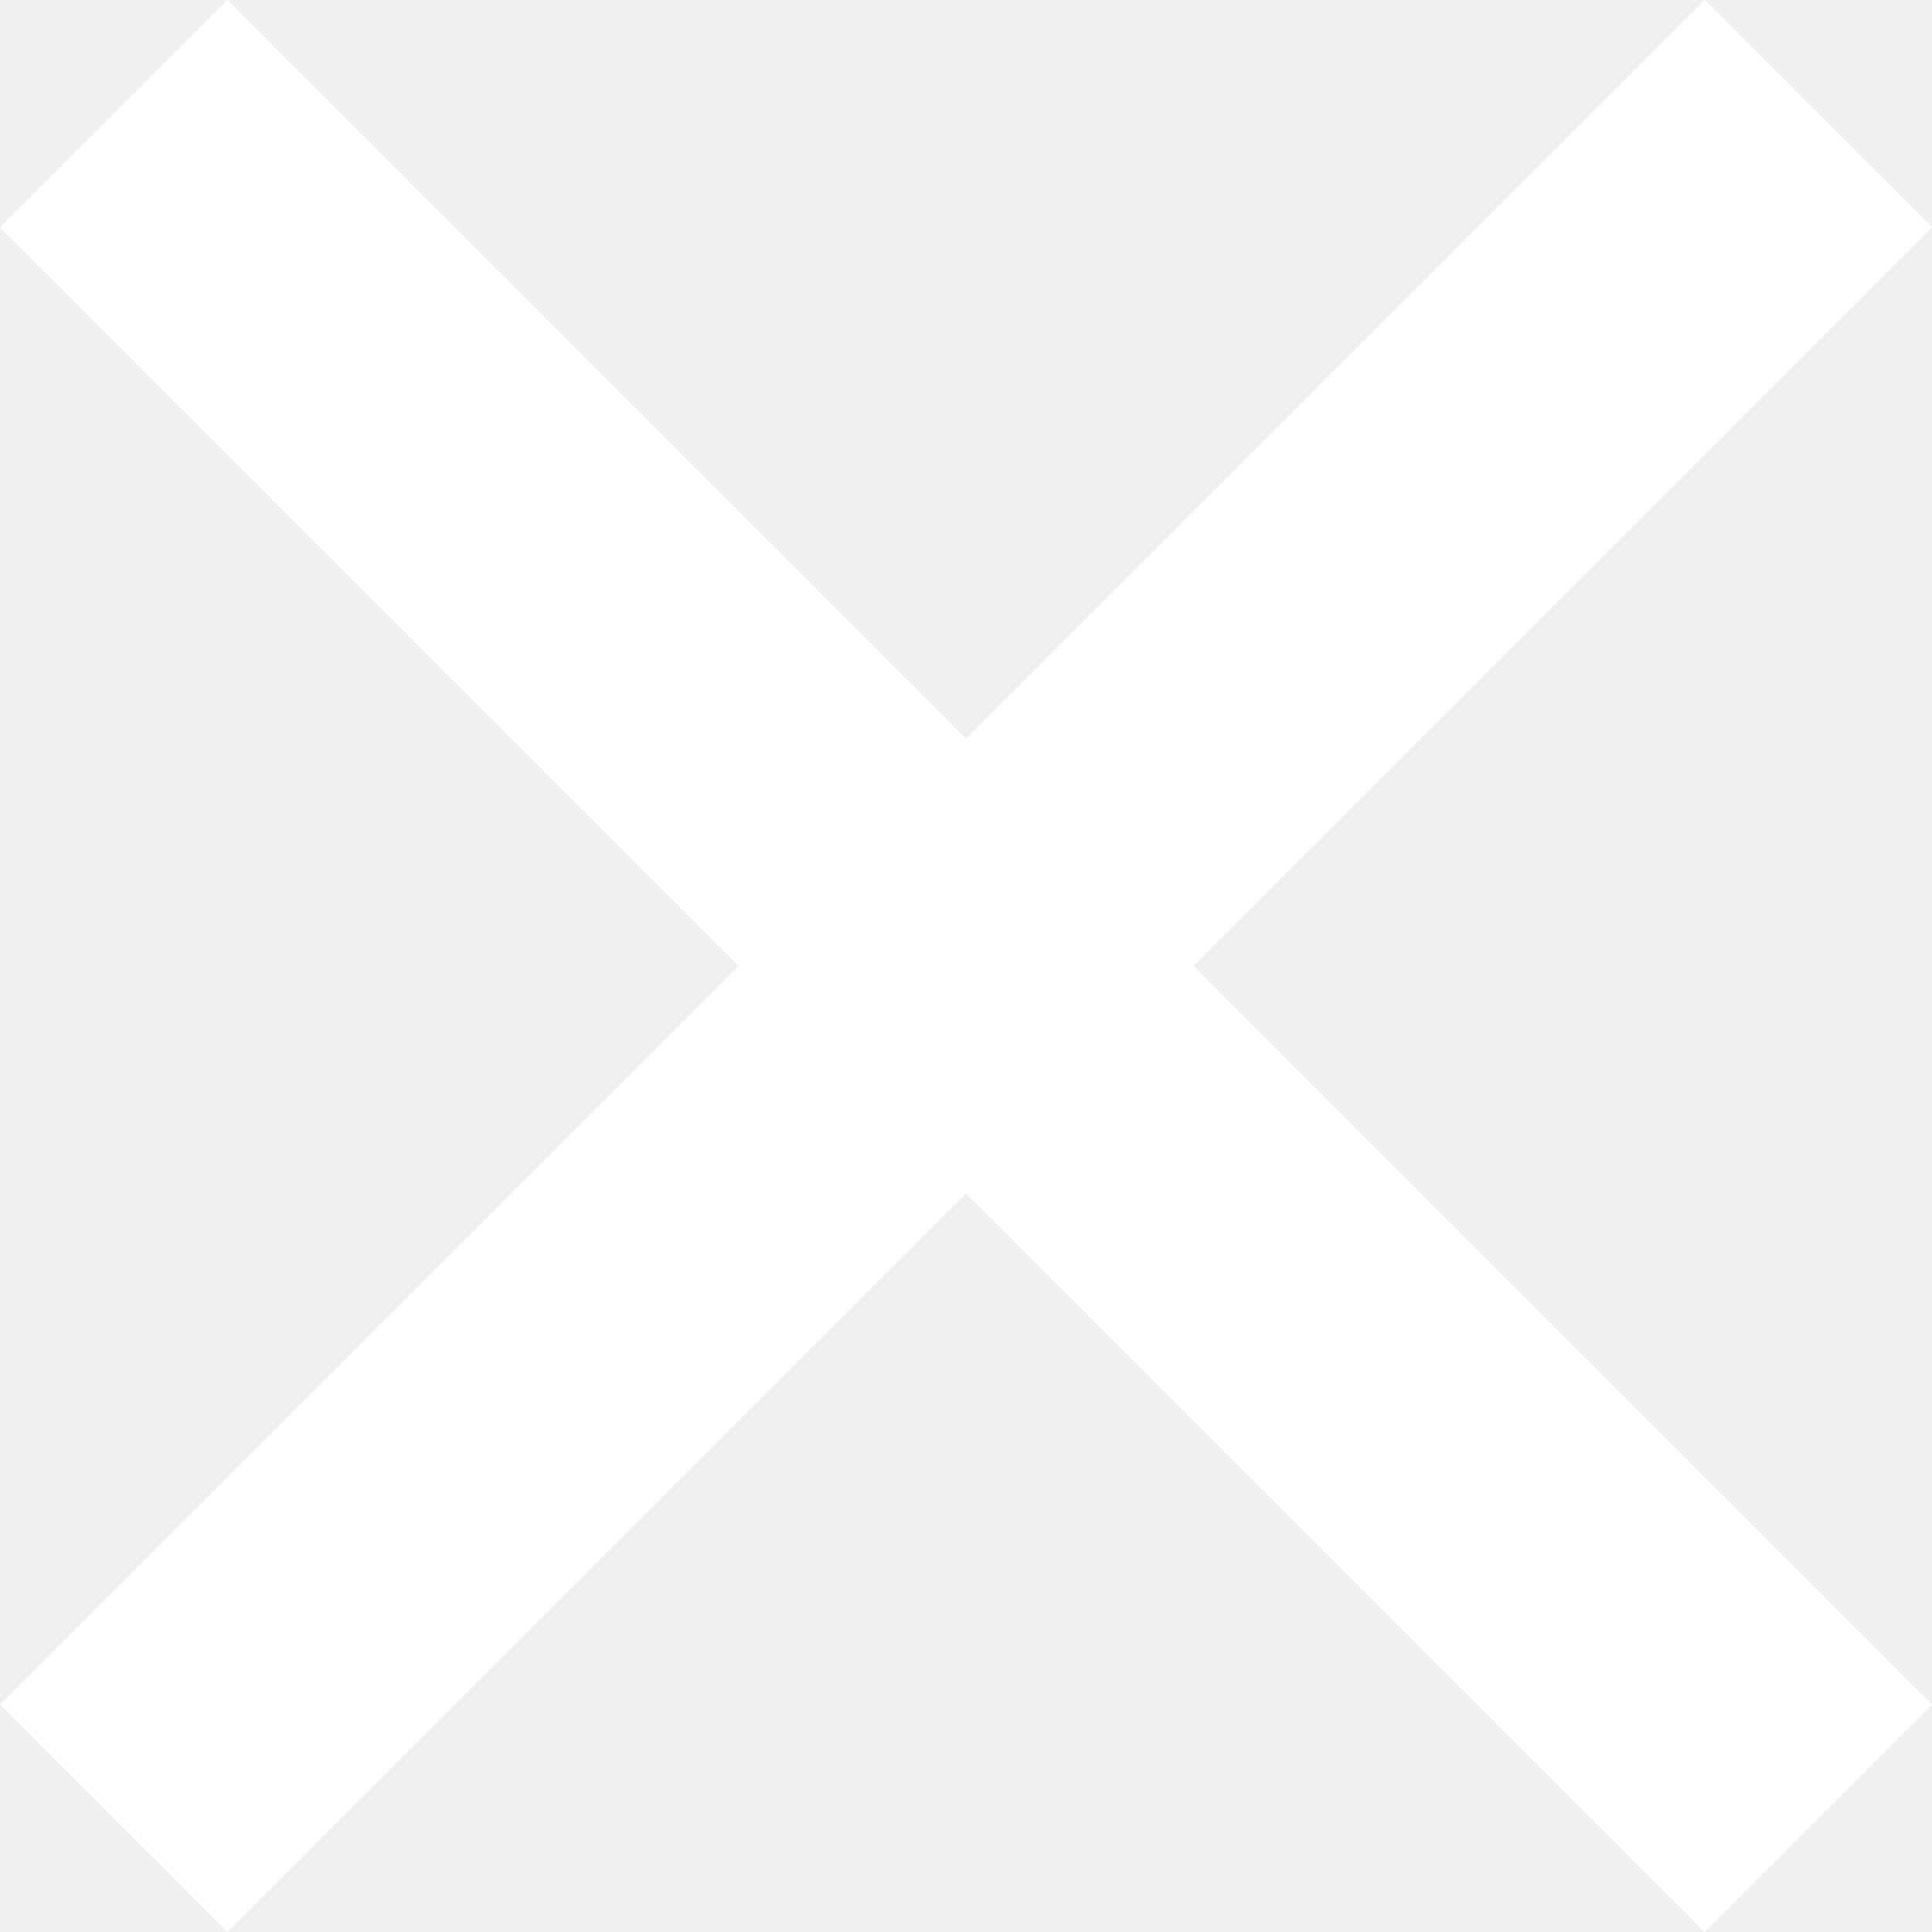
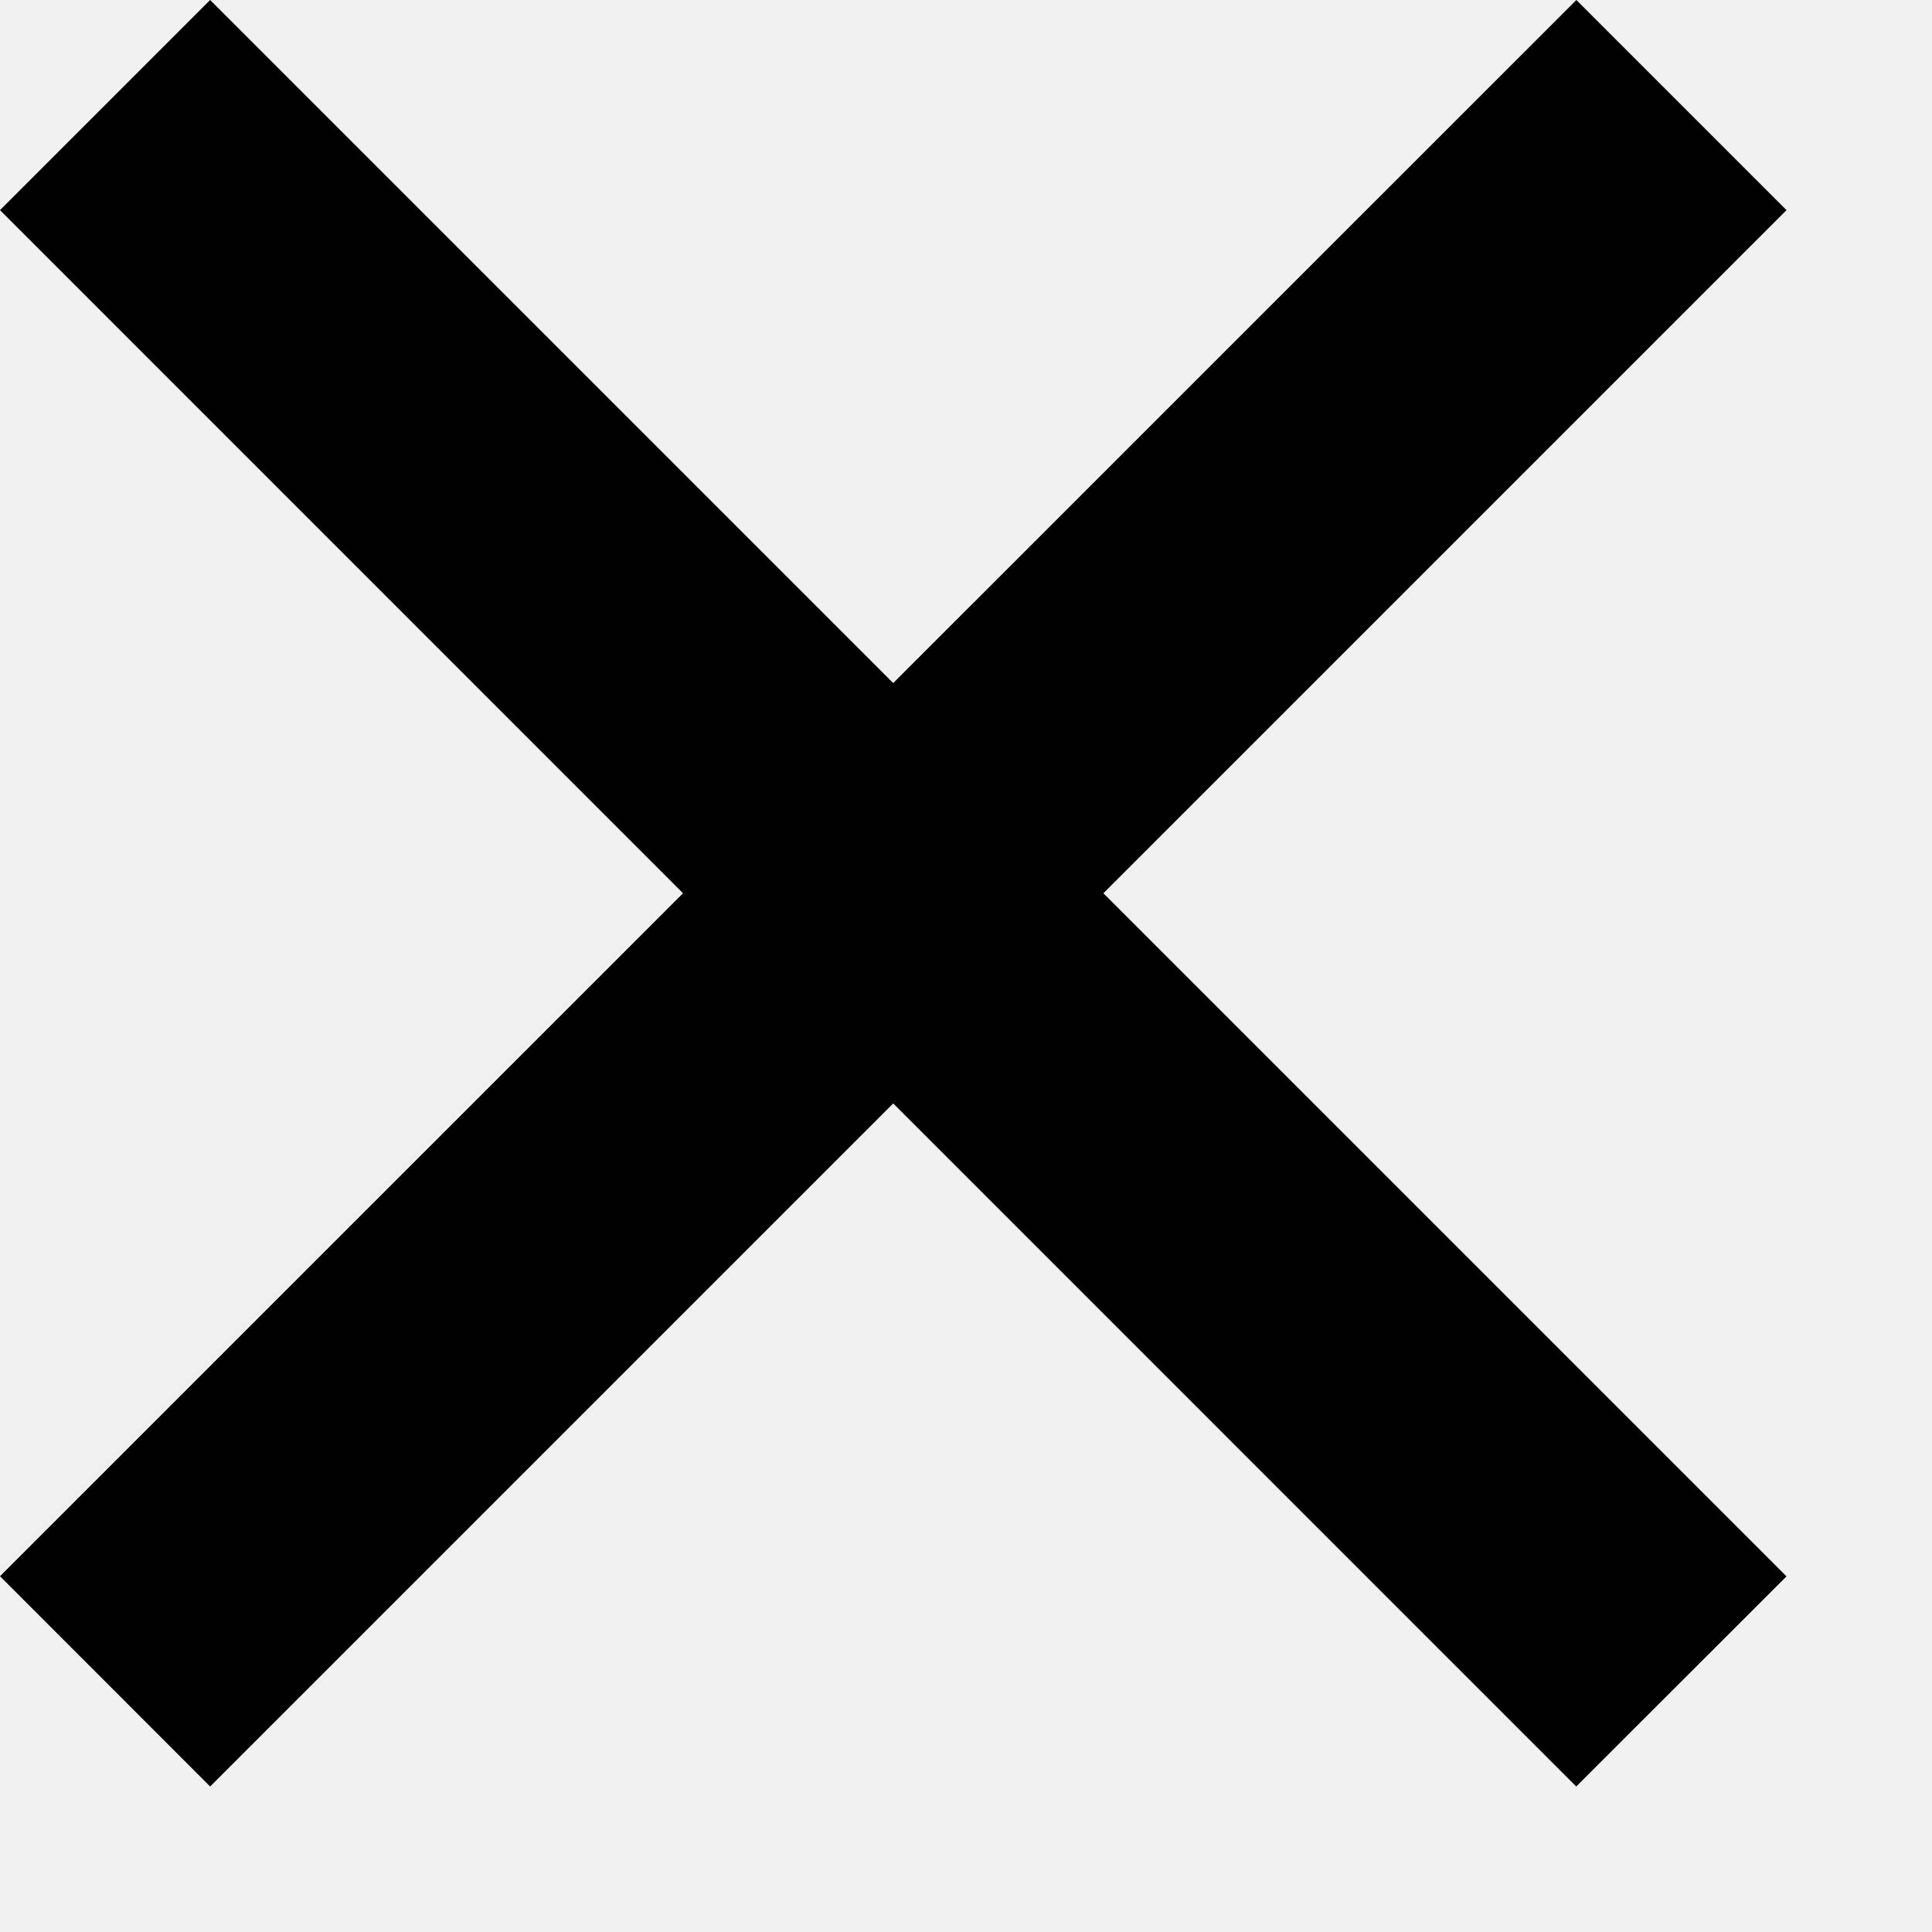
- <svg xmlns="http://www.w3.org/2000/svg" width="12.021" height="12.021" viewBox="0 0 12.021 12.021">
-   <g id="exit" transform="translate(-302.222 -21.222)">
-     <rect id="Rectangle_9" data-name="Rectangle 9" width="15" height="2" transform="translate(303.636 21.222) rotate(45)" fill="#fff" />
-     <rect id="Rectangle_14" data-name="Rectangle 14" width="15" height="2" transform="translate(314.243 22.636) rotate(135)" fill="#fff" />
-   </g>
+ <svg xmlns="http://www.w3.org/2000/svg" width="13" height="13" viewBox="0 0 13 13" fill="none">
+   <path d="M12.021 10.607L1.414 0L-0 1.414L10.606 12.021L12.021 10.607Z" fill="black" />
+   <path d="M1.414 12.021L12.021 1.414L10.607 -0L0 10.606L1.414 12.021Z" fill="black" />
</svg>
